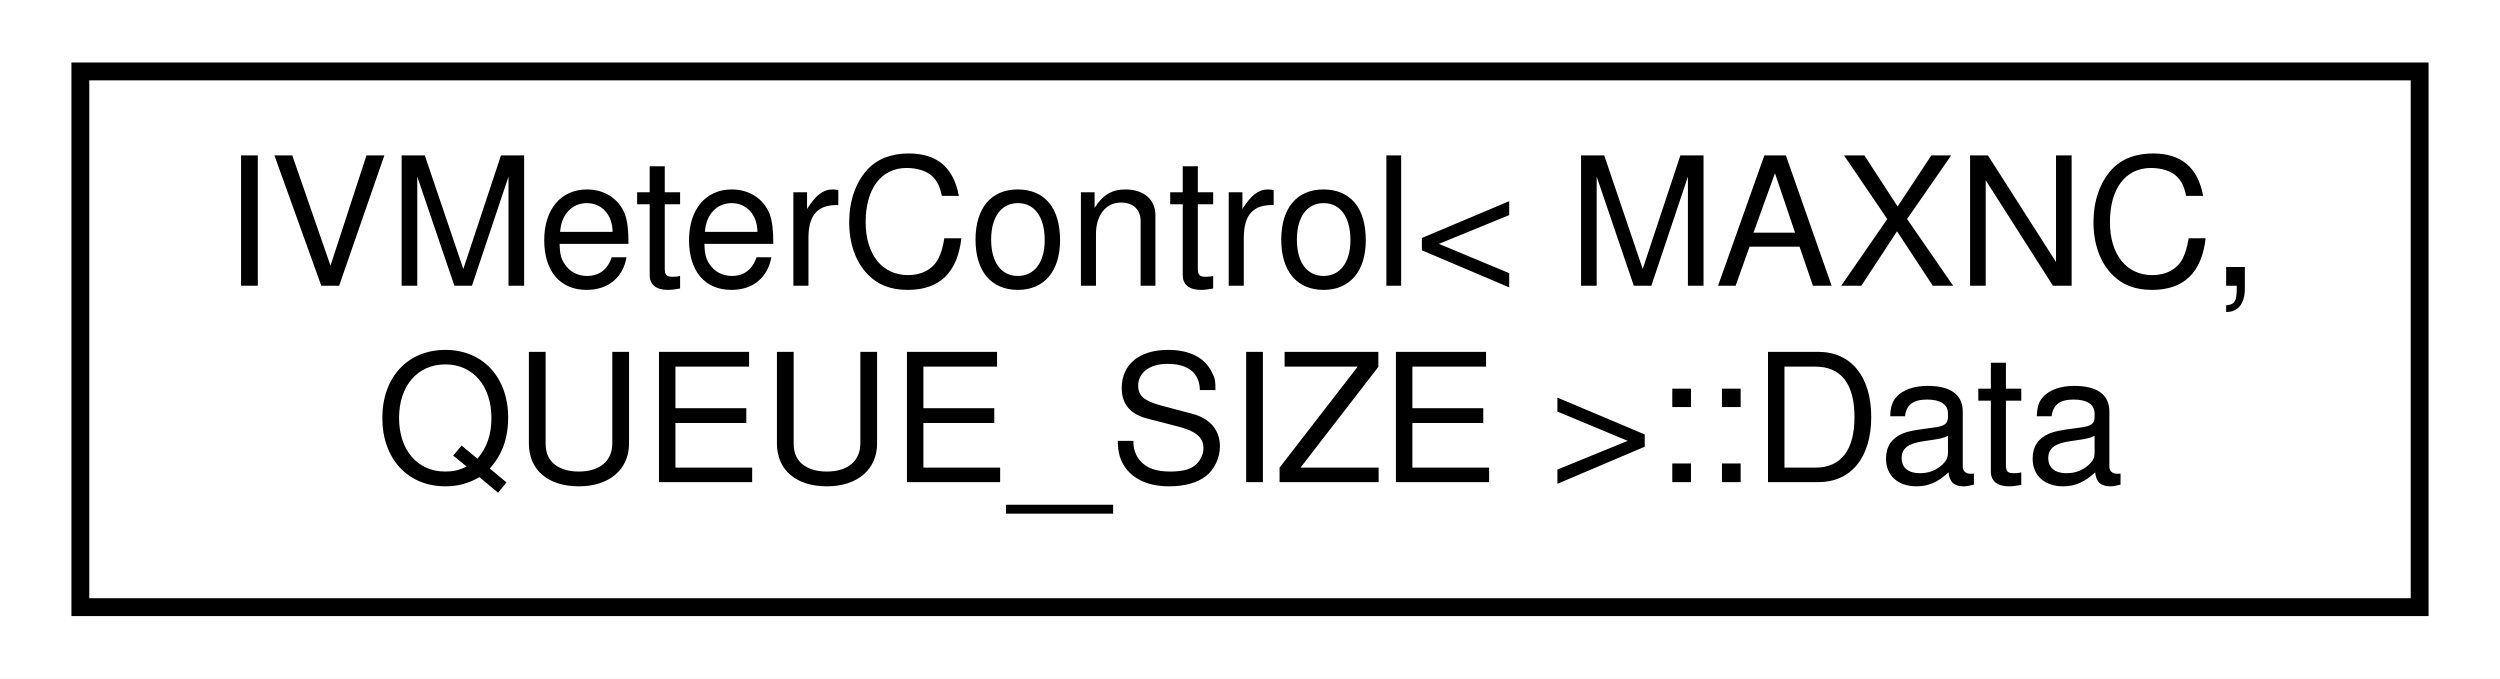
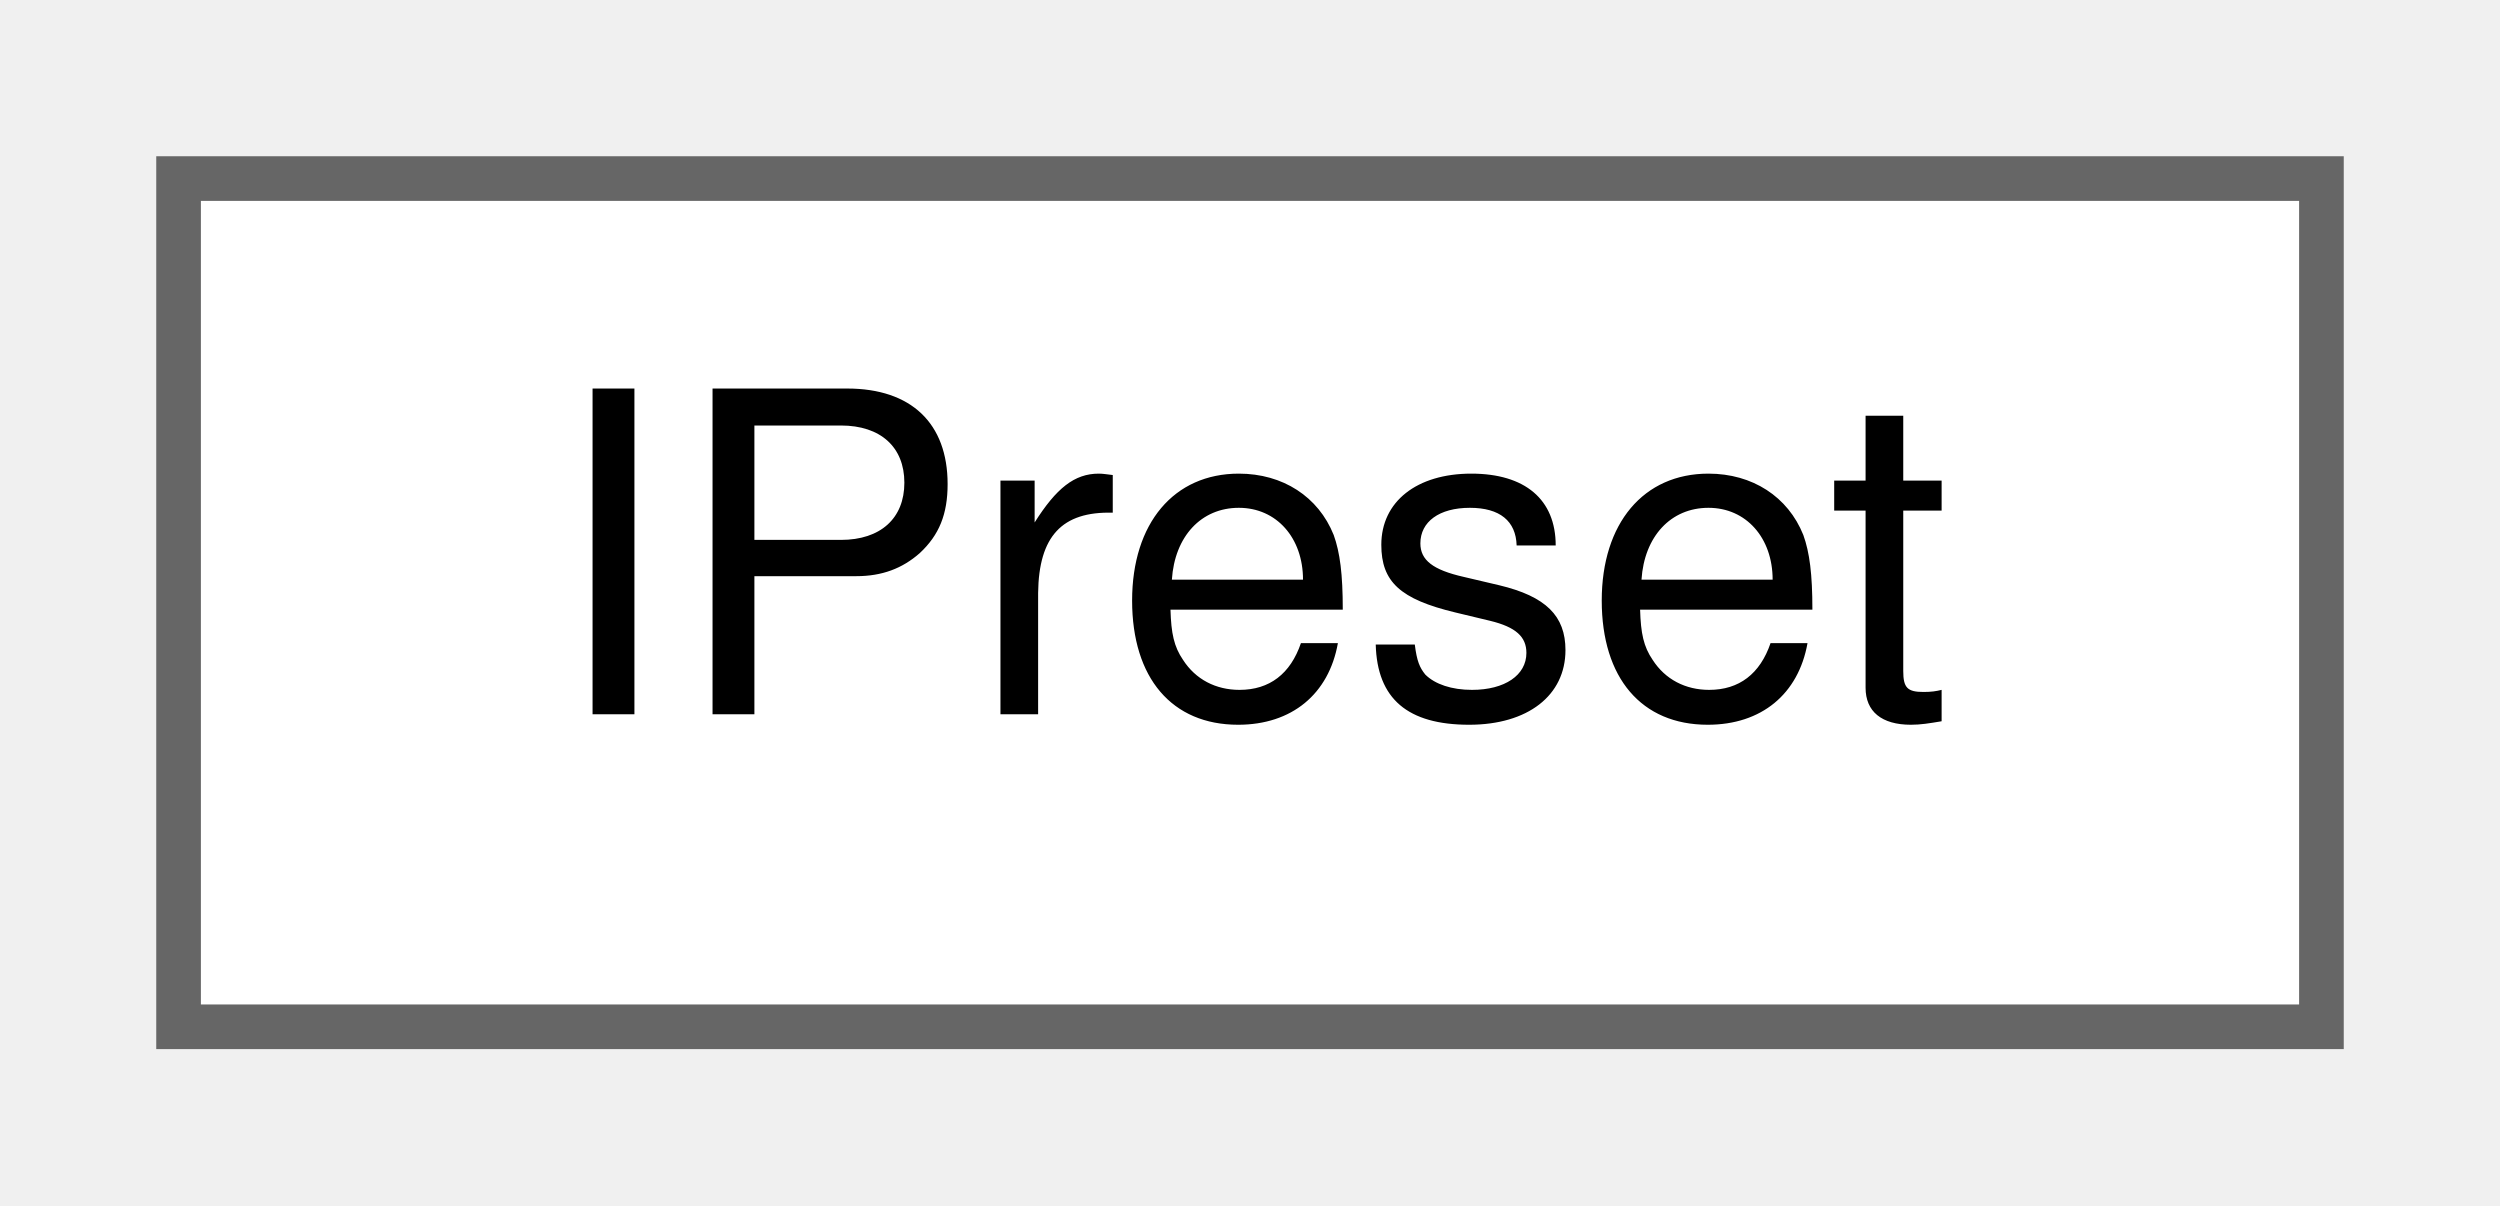
- <svg xmlns="http://www.w3.org/2000/svg" xmlns:xlink="http://www.w3.org/1999/xlink" width="140pt" height="38pt" viewBox="0.00 0.00 140.00 38.00">
-   <g id="graph0" class="graph" transform="scale(1 1) rotate(0) translate(4 34)">
-     <polygon fill="white" stroke="none" points="-4,4 -4,-34 136,-34 136,4 -4,4" />
+ <svg xmlns="http://www.w3.org/2000/svg" xmlns:xlink="http://www.w3.org/1999/xlink" width="56pt" height="27pt" viewBox="0.00 0.00 56.00 27.00">
+   <g id="graph0" class="graph" transform="scale(1 1) rotate(0) translate(4 23)">
    <g id="node1" class="node">
      <g id="a_node1">
-         <a xlink:href="struct_i_v_meter_control_1_1_data.html" target="_top" xlink:title="Data packet. ">
-           <polygon fill="white" stroke="black" points="0.5,-0 0.5,-30 131.5,-30 131.5,-0 0.5,-0" />
-           <text text-anchor="start" x="8.5" y="-18" font-family="Helvetica,sans-Serif" font-size="10.00">IVMeterControl&lt; MAXNC,</text>
-           <text text-anchor="middle" x="66" y="-7" font-family="Helvetica,sans-Serif" font-size="10.00"> QUEUE_SIZE &gt;::Data</text>
+         <a xlink:href="struct_i_preset.html" target="_top" xlink:title="A struct used for specifying baked-in factory presets.">
+           <polygon fill="white" stroke="#666666" points="48,-19 0,-19 0,0 48,0 48,-19" />
+           <text text-anchor="middle" x="24" y="-7" font-family="Helvetica,sans-Serif" font-size="10.00">IPreset</text>
        </a>
      </g>
    </g>
  </g>
</svg>
